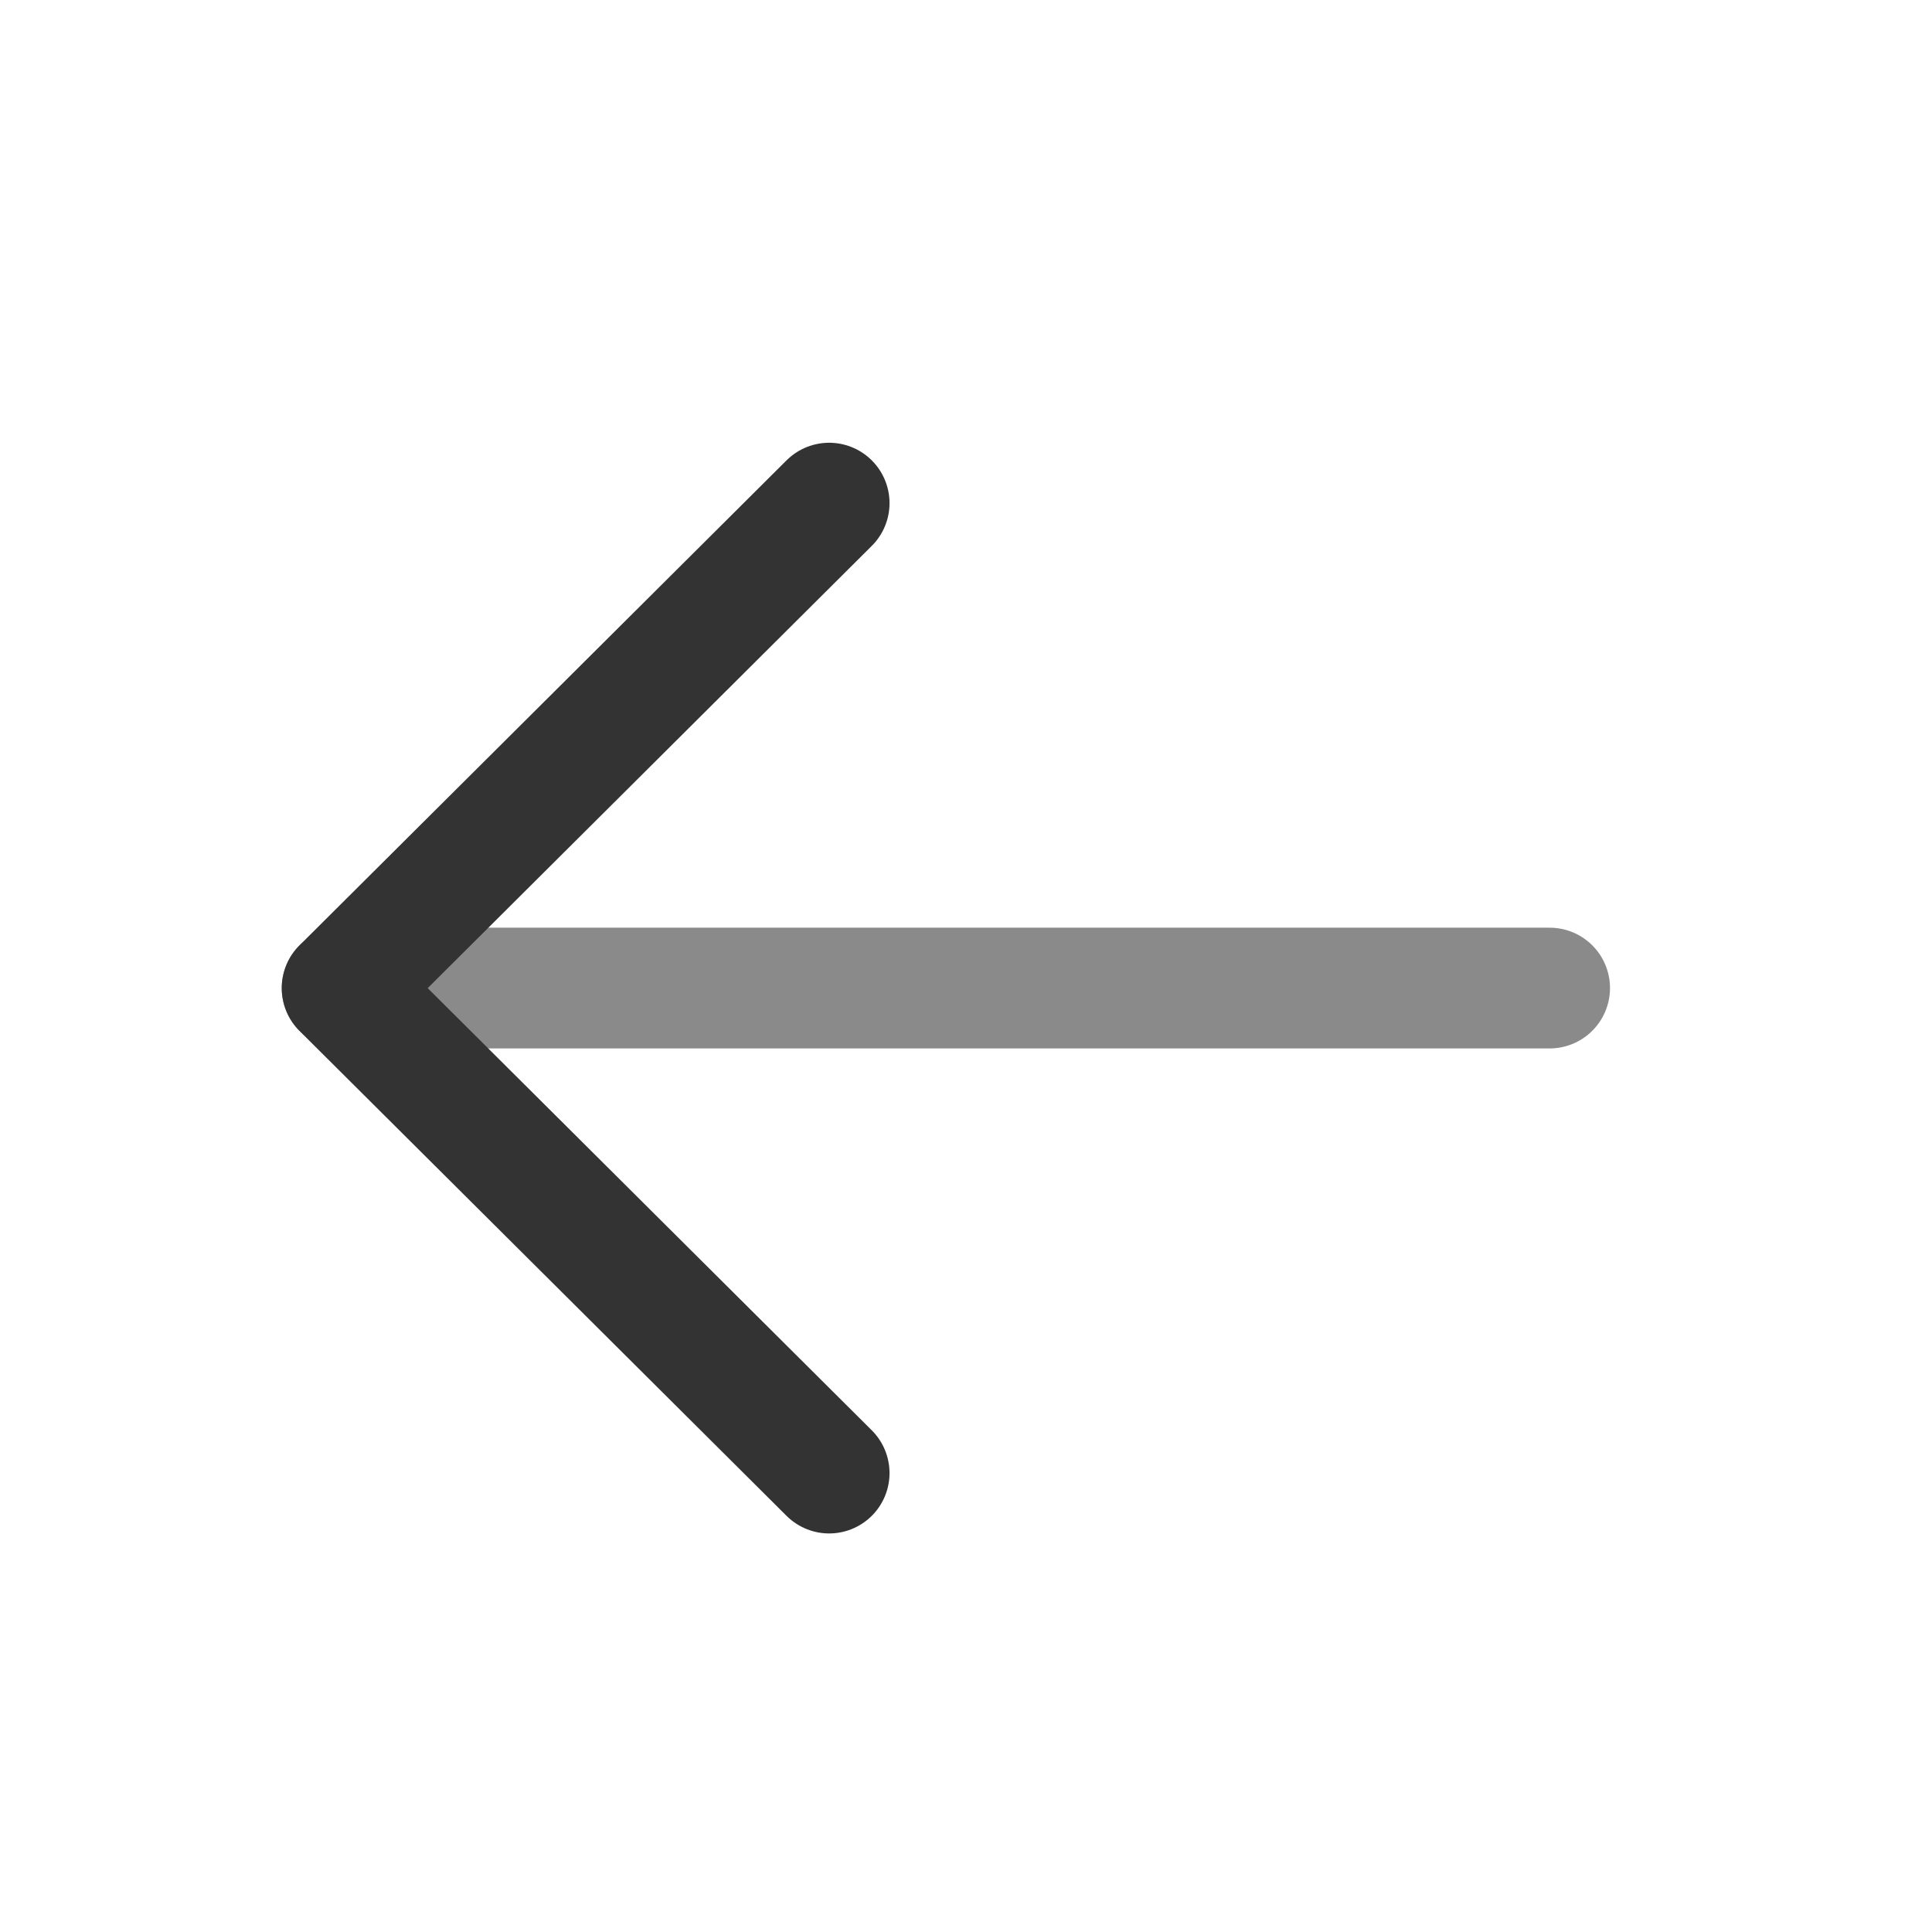
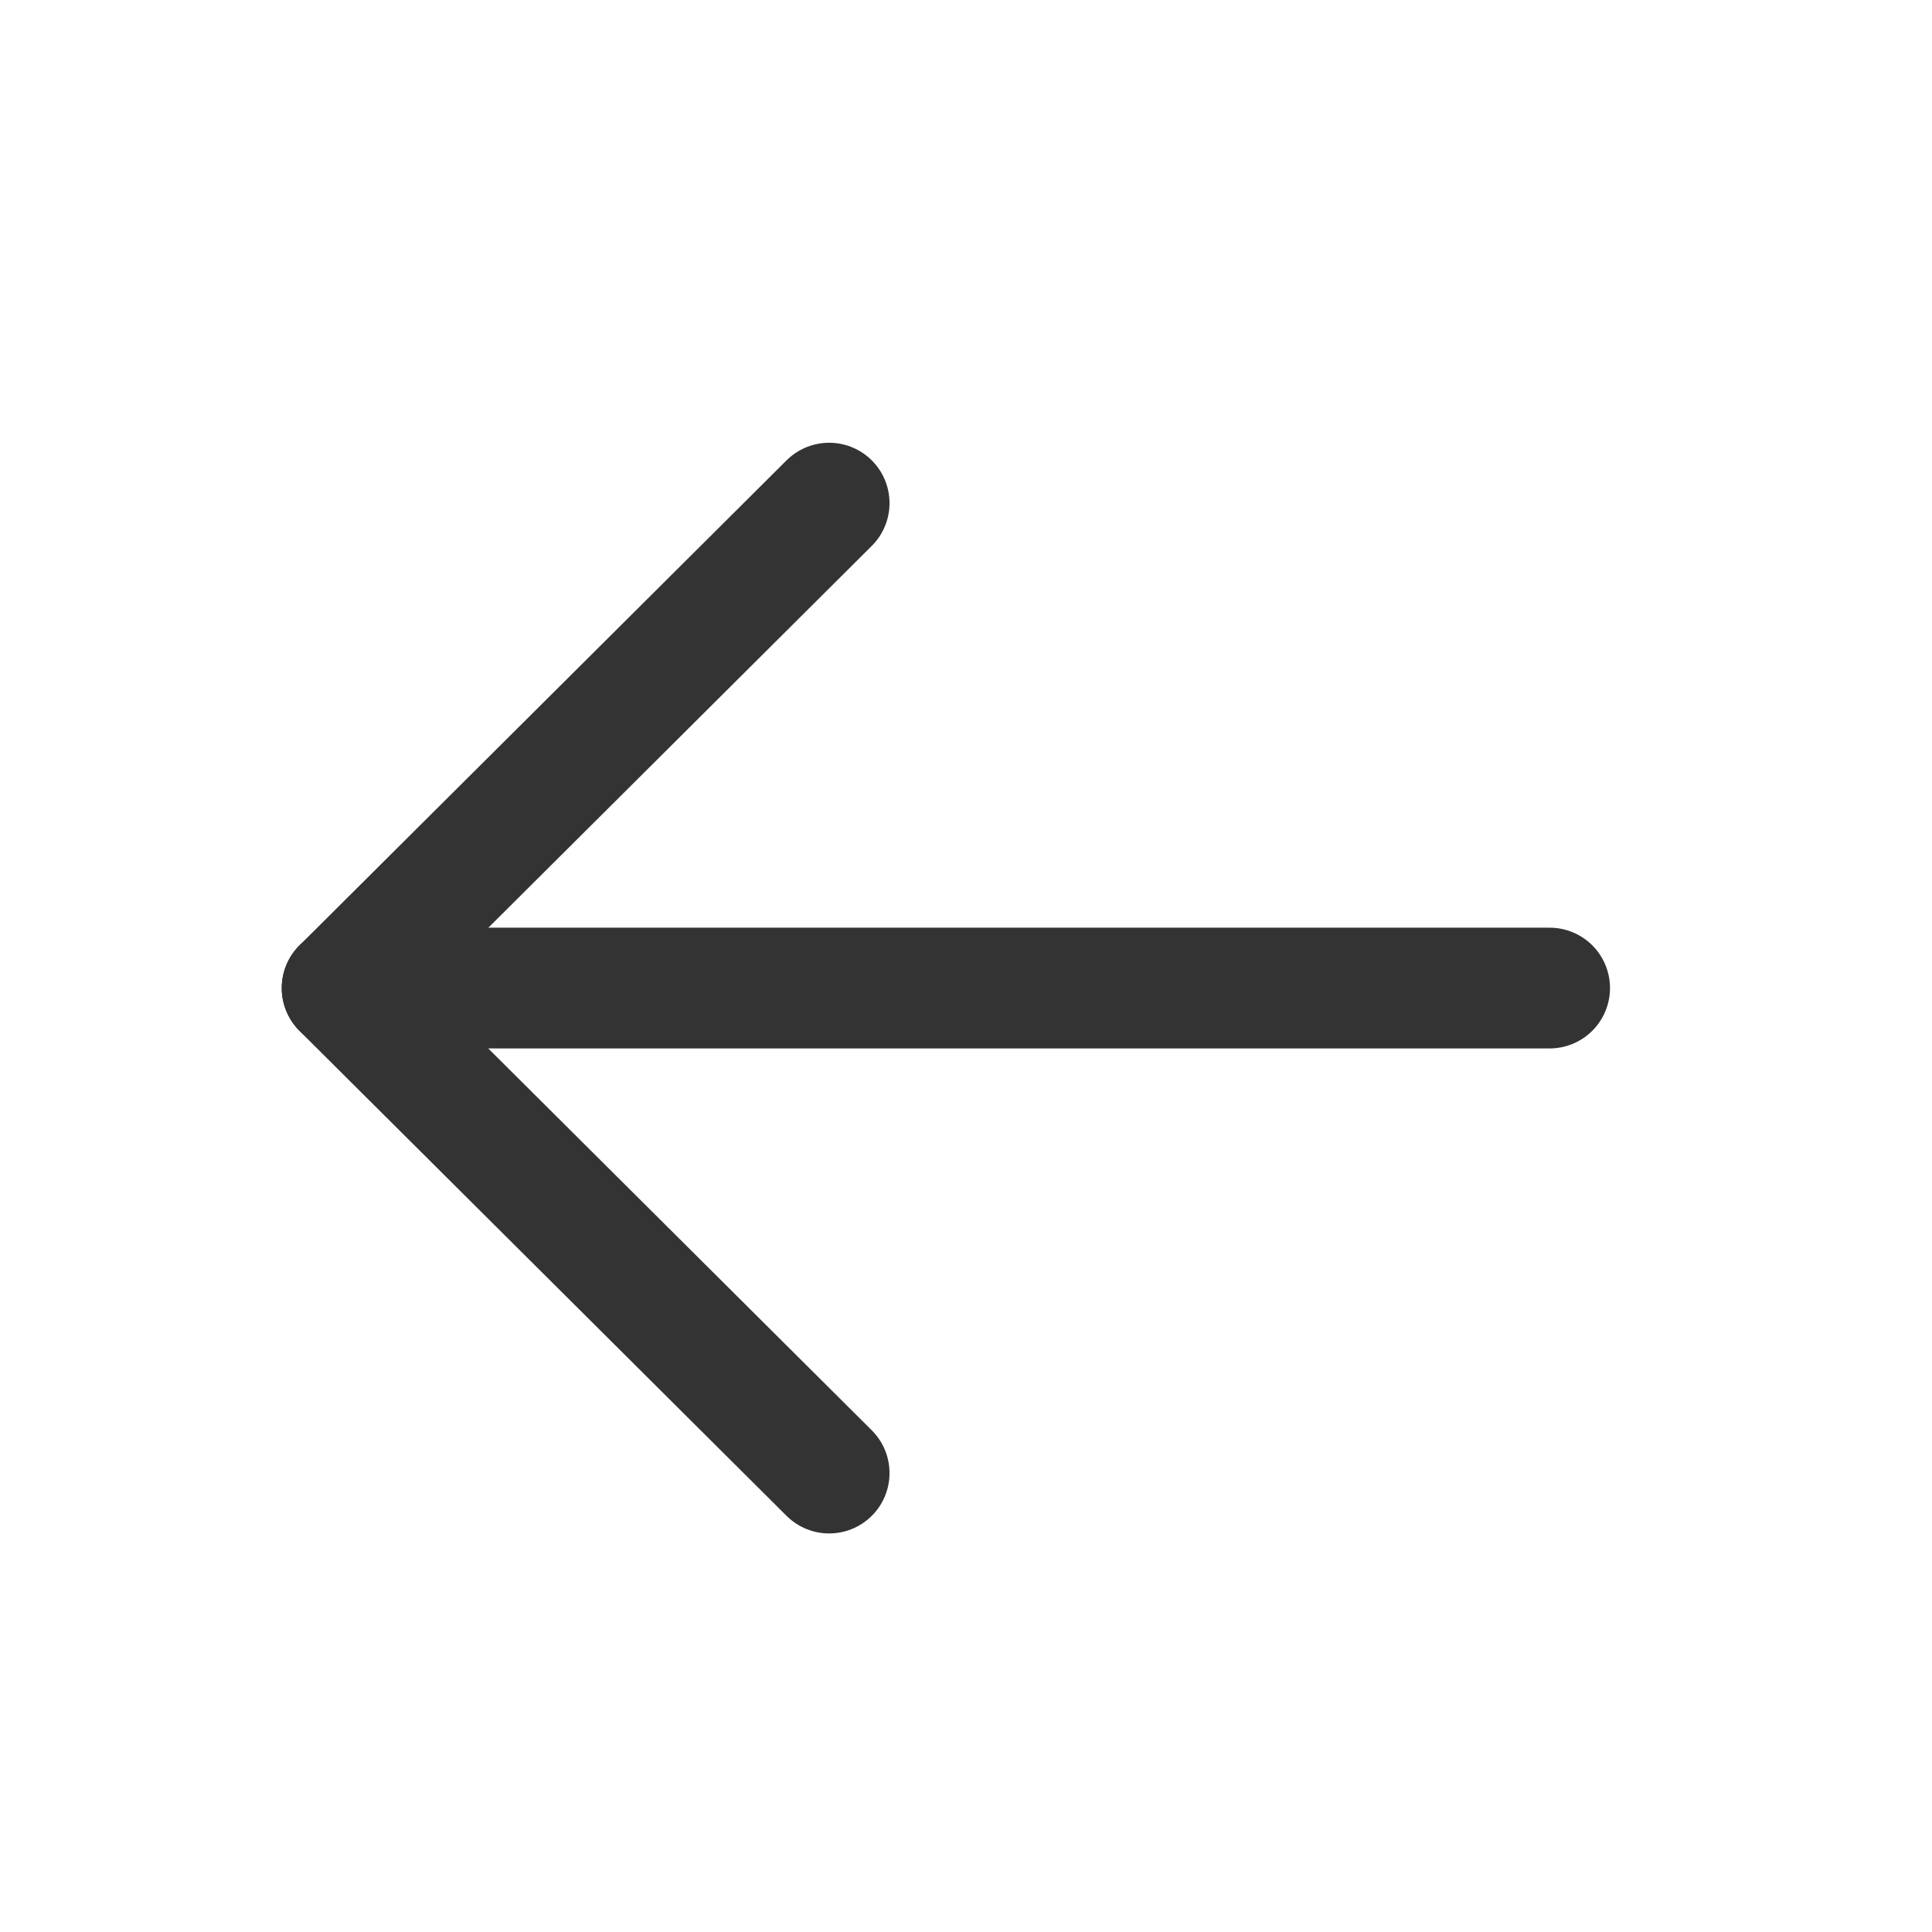
<svg xmlns="http://www.w3.org/2000/svg" width="24" height="24" viewBox="0 0 24 24" fill="none">
-   <path d="M4.25 12.274L19.25 12.274" stroke="#8A8A8A" stroke-width="1.5" stroke-linecap="round" stroke-linejoin="round" />
+   <path d="M4.25 12.274L19.25 12.274" stroke="#333333" stroke-width="1.5" stroke-linecap="round" stroke-linejoin="round" />
  <path d="M10.3 18.299L4.25 12.275L10.3 6.25" stroke="#333333" stroke-width="1.5" stroke-linecap="round" stroke-linejoin="round" />
</svg>
